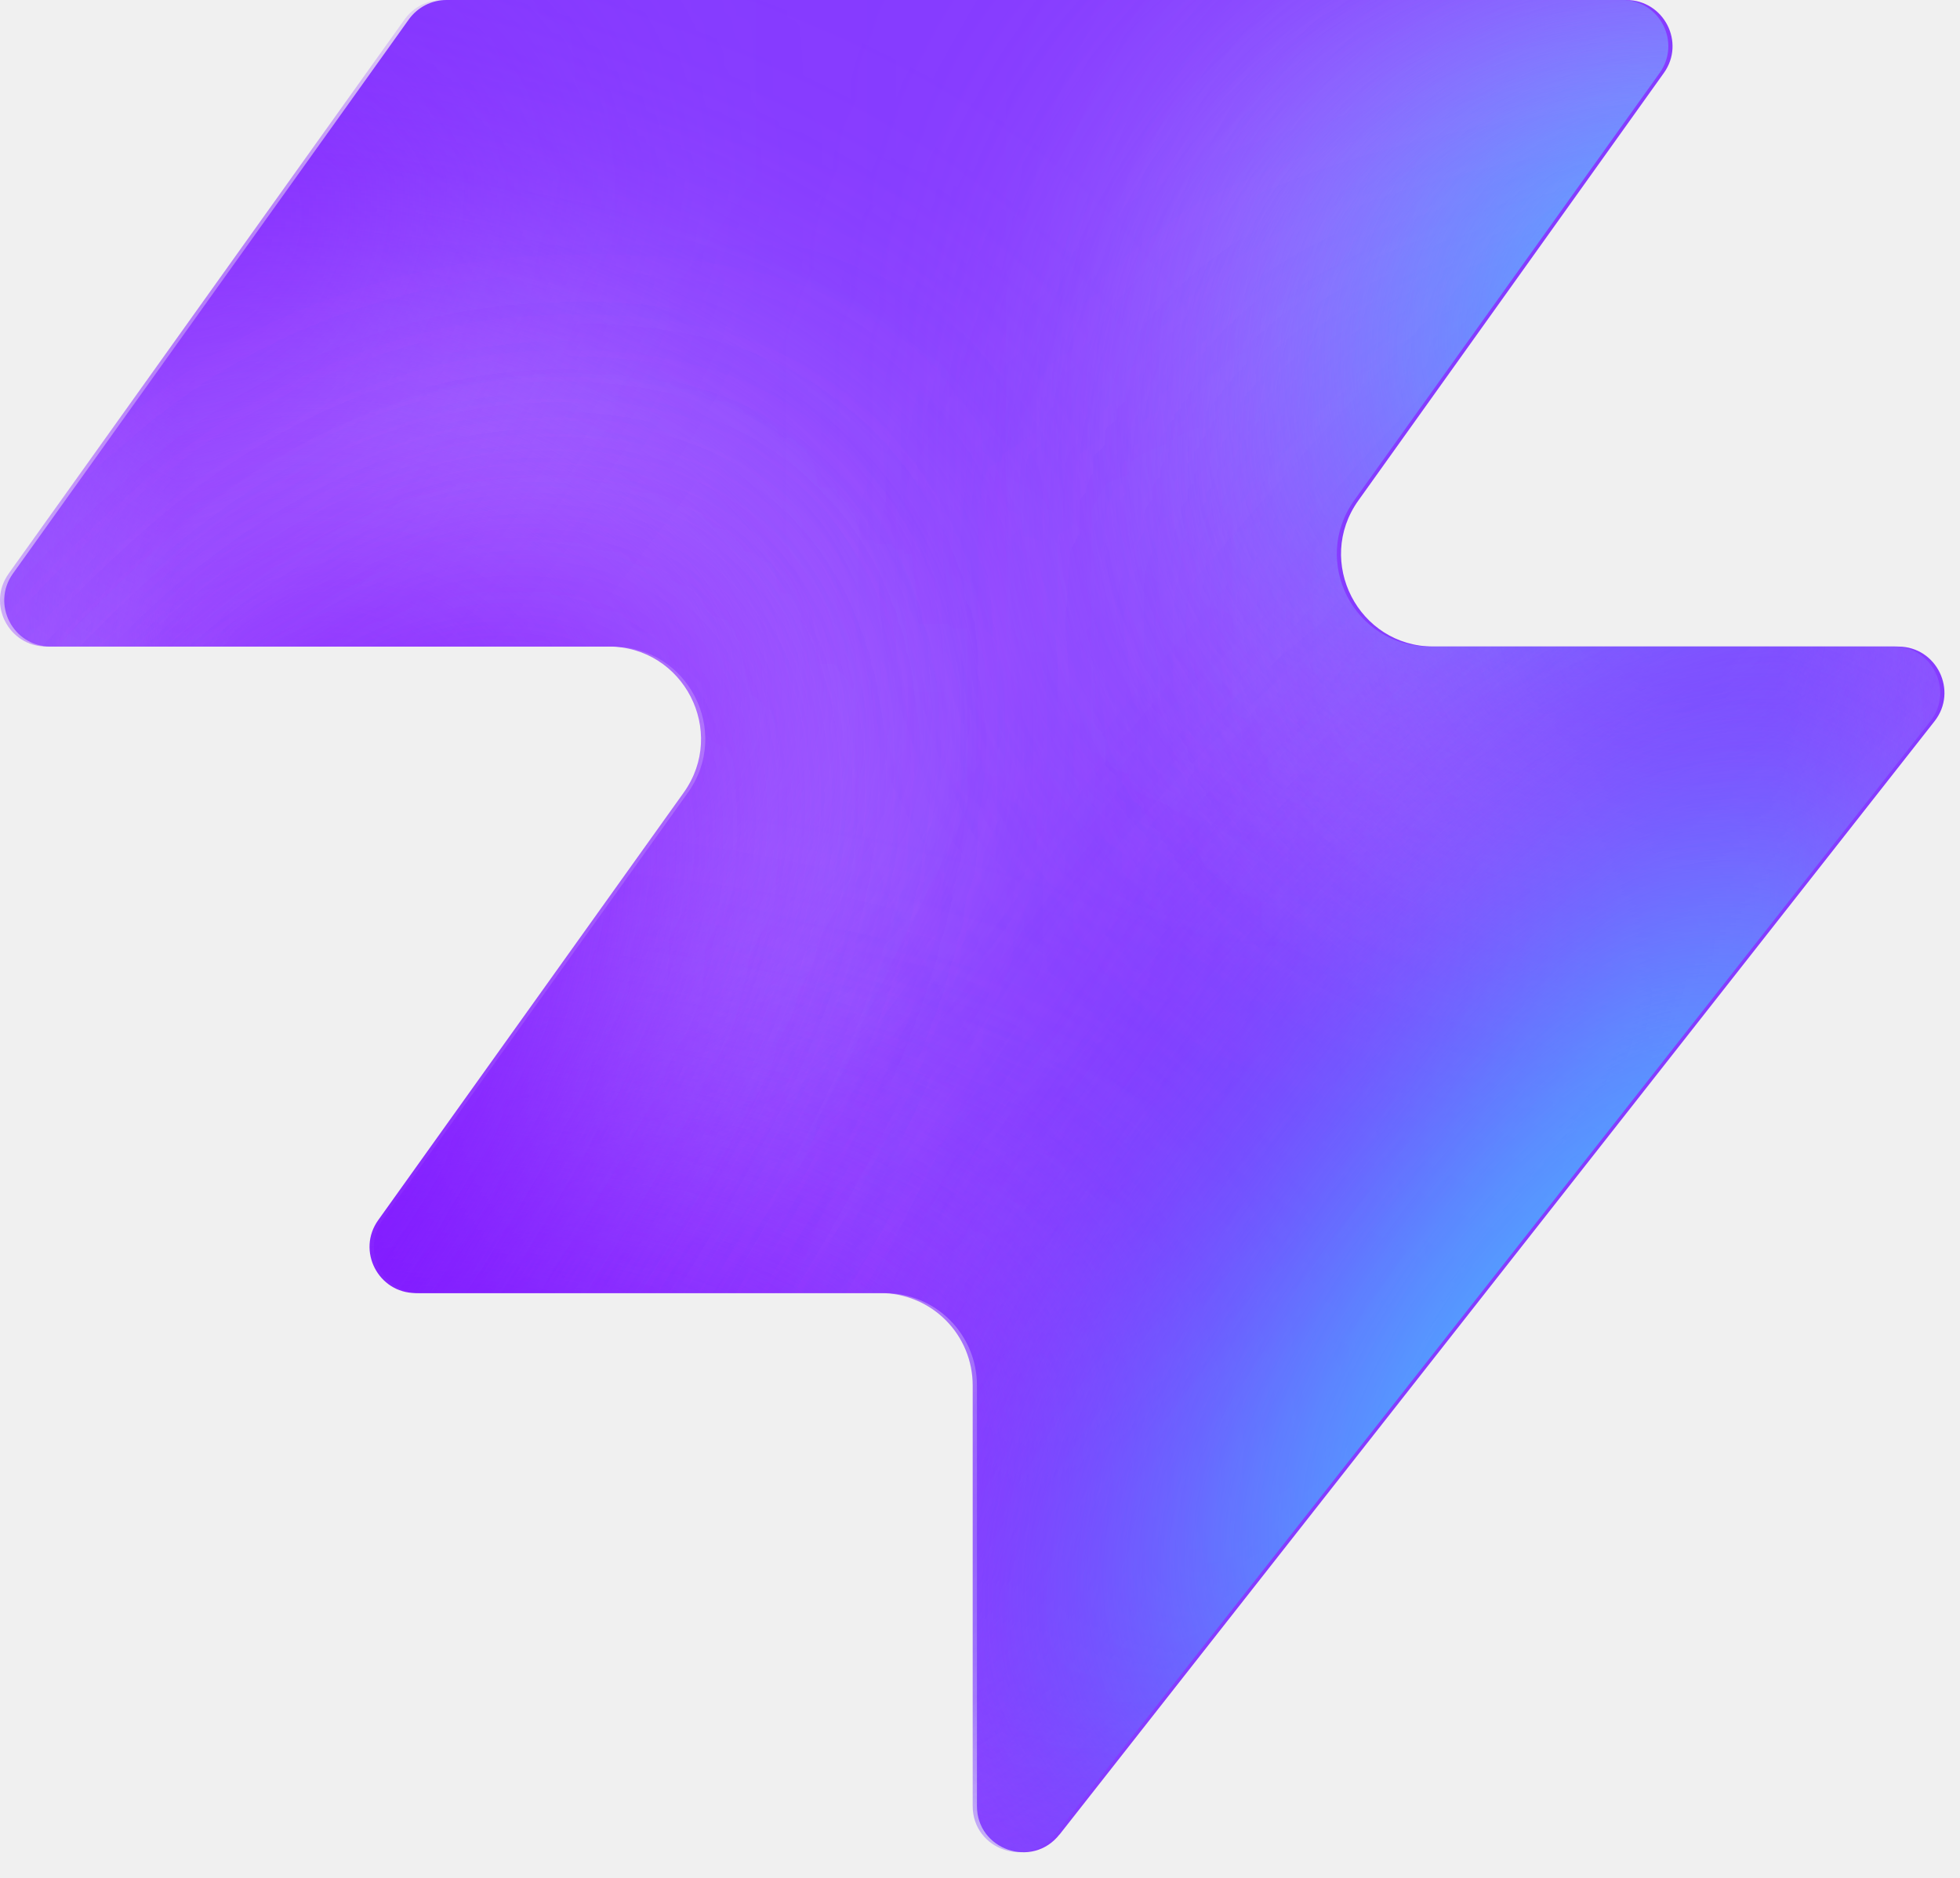
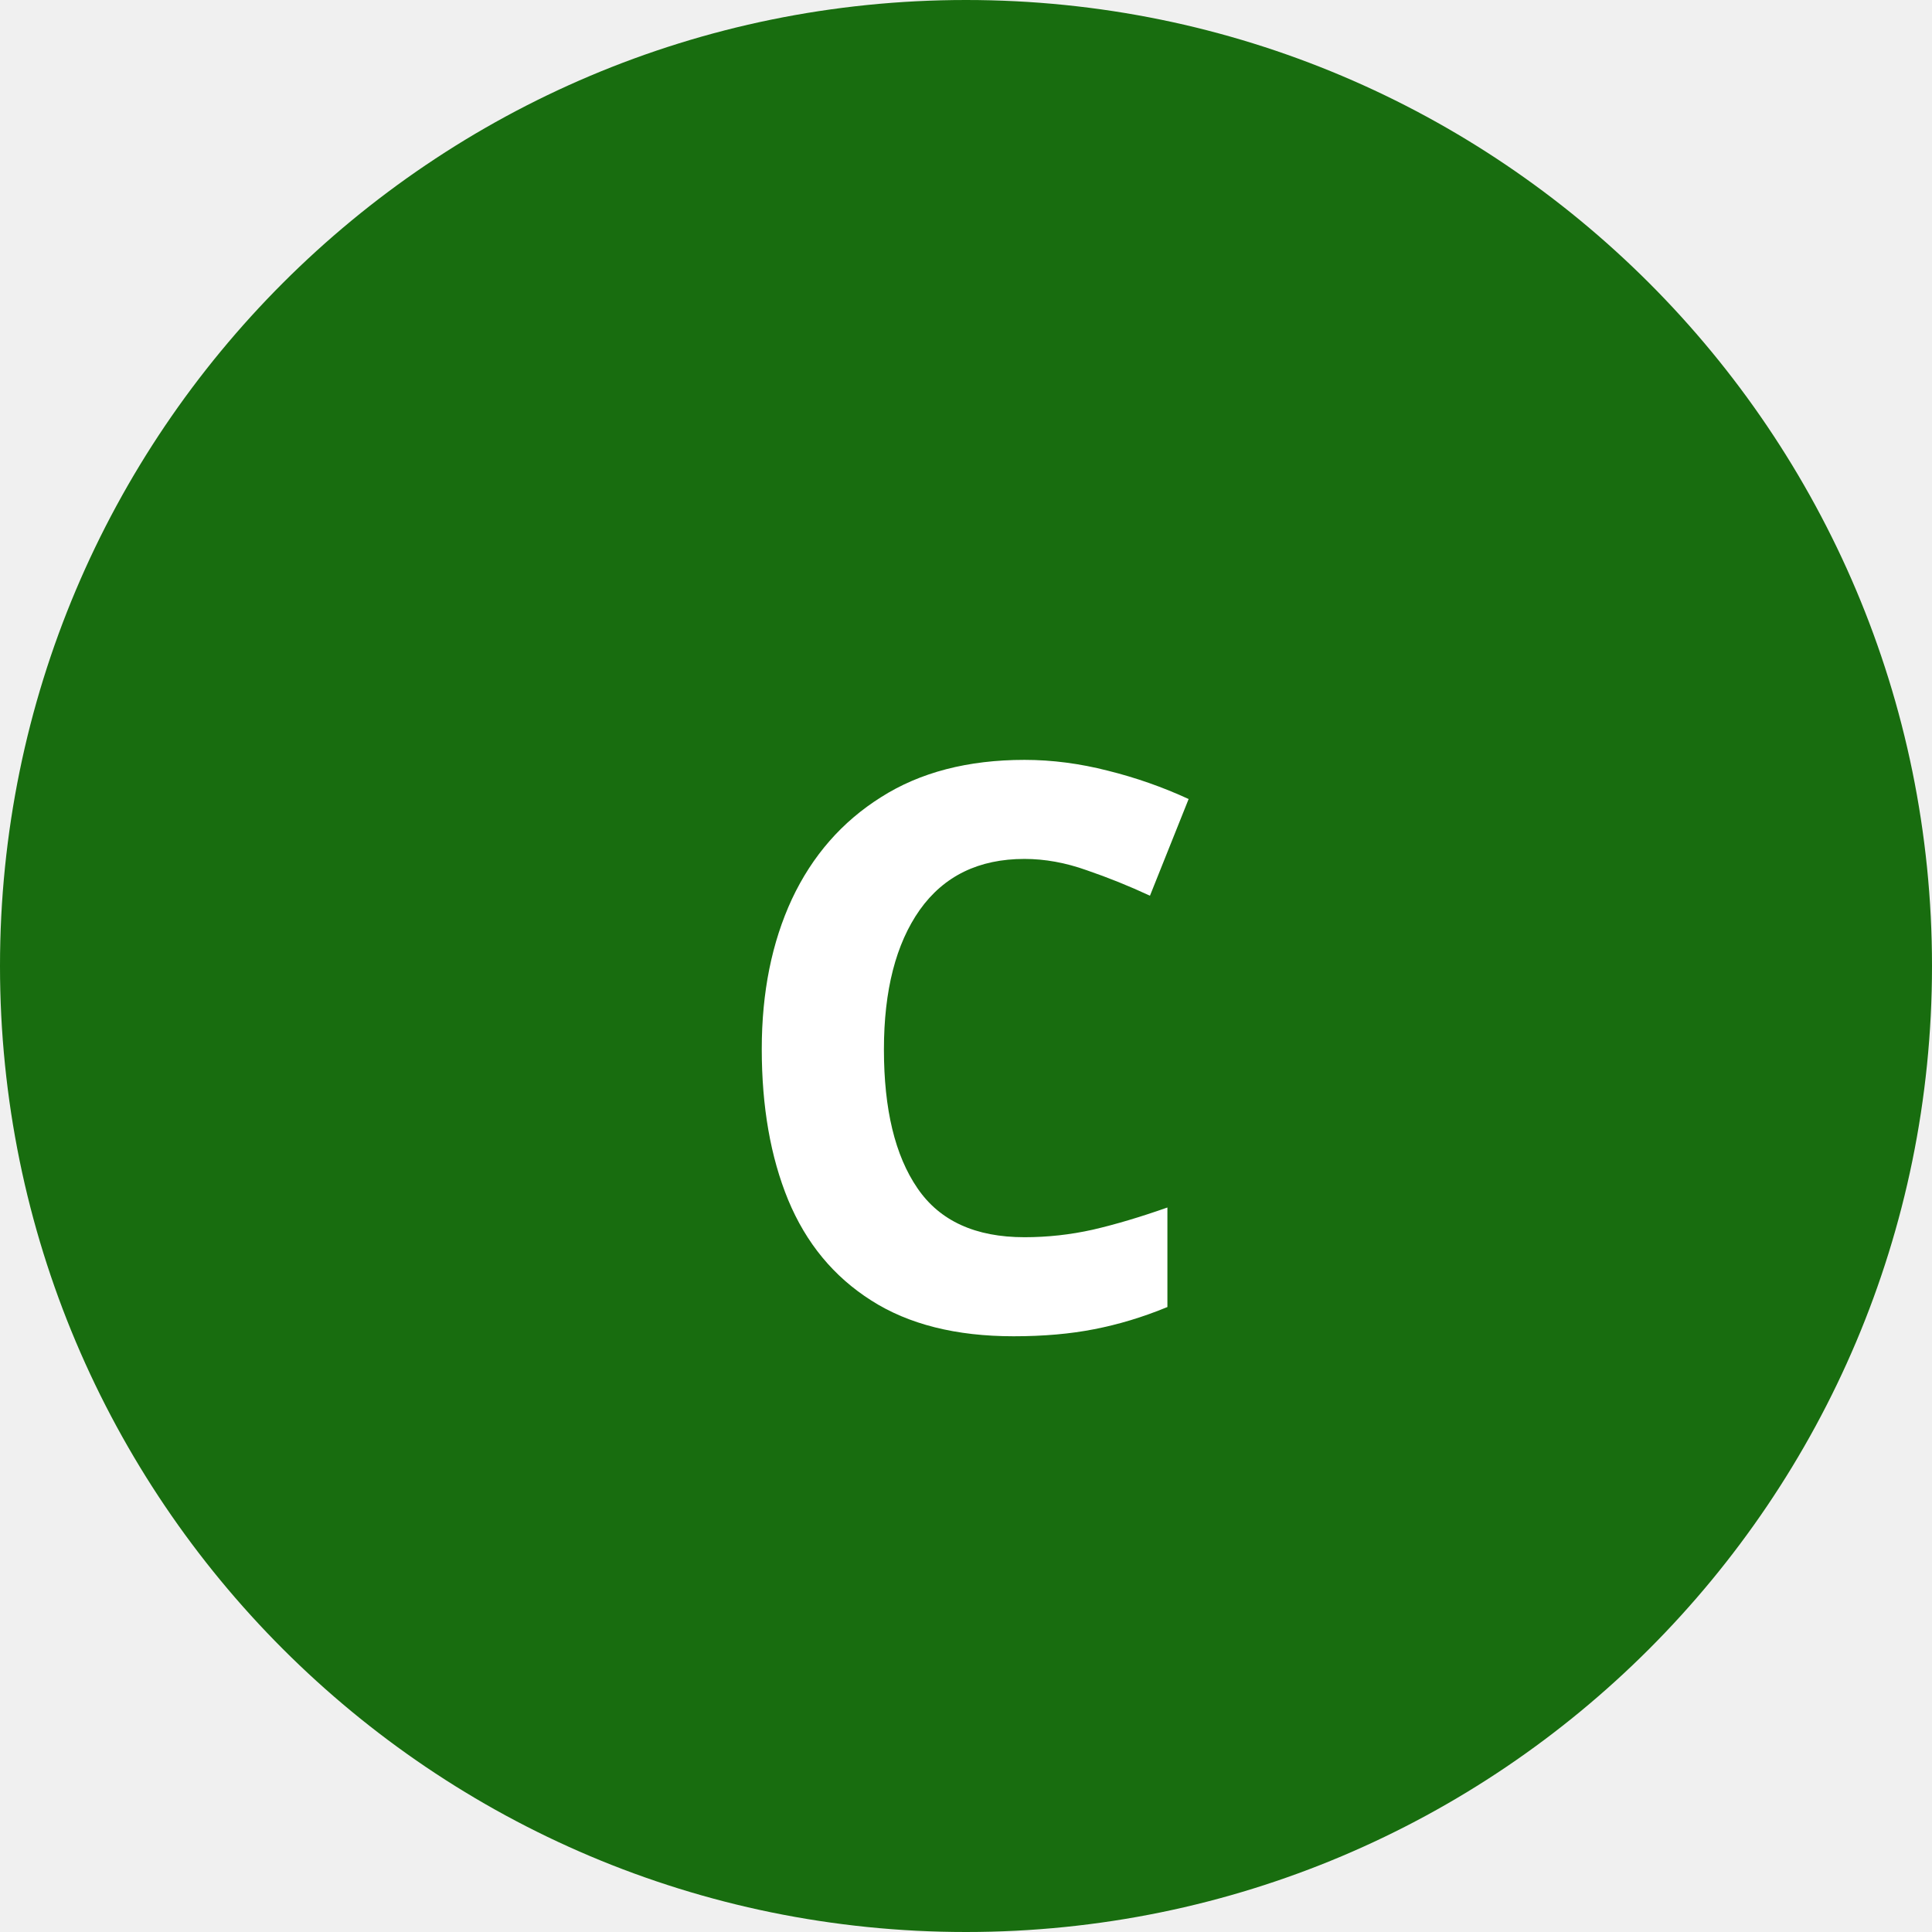
- <svg xmlns="http://www.w3.org/2000/svg" width="48" height="46" fill="none" viewBox="0 0 48 46">
-   <path fill="#863bff" d="M25.946 44.938c-.664.845-2.021.375-2.021-.698V33.937a2.26 2.26 0 0 0-2.262-2.262H10.287c-.92 0-1.456-1.04-.92-1.788l7.48-10.471c1.07-1.497 0-3.578-1.842-3.578H1.237c-.92 0-1.456-1.04-.92-1.788L10.013.474c.214-.297.556-.474.92-.474h28.894c.92 0 1.456 1.04.92 1.788l-7.48 10.471c-1.07 1.498 0 3.579 1.842 3.579h11.377c.943 0 1.473 1.088.89 1.83L25.947 44.94z" style="fill:#863bff;fill:color(display-p3 .525 .23 1);fill-opacity:1" />
-   <mask id="a" width="48" height="46" x="0" y="0" maskUnits="userSpaceOnUse" style="mask-type:alpha">
-     <path fill="#000" d="M25.842 44.938c-.664.844-2.021.375-2.021-.698V33.937a2.26 2.26 0 0 0-2.262-2.262H10.183c-.92 0-1.456-1.04-.92-1.788l7.48-10.471c1.07-1.498 0-3.579-1.842-3.579H1.133c-.92 0-1.456-1.04-.92-1.787L9.91.473c.214-.297.556-.474.92-.474h28.894c.92 0 1.456 1.04.92 1.788l-7.48 10.471c-1.07 1.498 0 3.578 1.842 3.578h11.377c.943 0 1.473 1.088.89 1.832L25.843 44.94z" style="fill:#000;fill-opacity:1" />
-   </mask>
-   <g mask="url(#a)">
-     <g filter="url(#b)">
-       <ellipse cx="5.508" cy="14.704" fill="#ede6ff" rx="5.508" ry="14.704" style="fill:#ede6ff;fill:color(display-p3 .927 .903 1);fill-opacity:1" transform="matrix(.00324 1 1 -.00324 -4.47 31.516)" />
-     </g>
-     <g filter="url(#c)">
-       <ellipse cx="10.399" cy="29.851" fill="#ede6ff" rx="10.399" ry="29.851" style="fill:#ede6ff;fill:color(display-p3 .927 .903 1);fill-opacity:1" transform="matrix(.00324 1 1 -.00324 -39.328 7.883)" />
-     </g>
-     <g filter="url(#d)">
-       <ellipse cx="5.508" cy="30.487" fill="#7e14ff" rx="5.508" ry="30.487" style="fill:#7e14ff;fill:color(display-p3 .492 .077 1);fill-opacity:1" transform="rotate(89.814 -25.913 -14.639)scale(1 -1)" />
-     </g>
-     <g filter="url(#e)">
-       <ellipse cx="5.508" cy="30.599" fill="#7e14ff" rx="5.508" ry="30.599" style="fill:#7e14ff;fill:color(display-p3 .492 .077 1);fill-opacity:1" transform="rotate(89.814 -32.644 -3.334)scale(1 -1)" />
-     </g>
-     <g filter="url(#f)">
-       <ellipse cx="5.508" cy="30.599" fill="#7e14ff" rx="5.508" ry="30.599" style="fill:#7e14ff;fill:color(display-p3 .492 .077 1);fill-opacity:1" transform="matrix(.00324 1 1 -.00324 -34.34 30.47)" />
-     </g>
-     <g filter="url(#g)">
-       <ellipse cx="14.072" cy="22.078" fill="#ede6ff" rx="14.072" ry="22.078" style="fill:#ede6ff;fill:color(display-p3 .927 .903 1);fill-opacity:1" transform="rotate(93.35 24.506 48.493)scale(-1 1)" />
-     </g>
-     <g filter="url(#h)">
-       <ellipse cx="3.47" cy="21.501" fill="#7e14ff" rx="3.47" ry="21.501" style="fill:#7e14ff;fill:color(display-p3 .492 .077 1);fill-opacity:1" transform="rotate(89.009 28.708 47.59)scale(-1 1)" />
-     </g>
-     <g filter="url(#i)">
-       <ellipse cx="3.47" cy="21.501" fill="#7e14ff" rx="3.47" ry="21.501" style="fill:#7e14ff;fill:color(display-p3 .492 .077 1);fill-opacity:1" transform="rotate(89.009 28.708 47.59)scale(-1 1)" />
-     </g>
-     <g filter="url(#j)">
-       <ellipse cx=".387" cy="8.972" fill="#7e14ff" rx="4.407" ry="29.108" style="fill:#7e14ff;fill:color(display-p3 .492 .077 1);fill-opacity:1" transform="rotate(39.51 .387 8.972)" />
-     </g>
-     <g filter="url(#k)">
-       <ellipse cx="47.523" cy="-6.092" fill="#7e14ff" rx="4.407" ry="29.108" style="fill:#7e14ff;fill:color(display-p3 .492 .077 1);fill-opacity:1" transform="rotate(37.892 47.523 -6.092)" />
-     </g>
-     <g filter="url(#l)">
-       <ellipse cx="41.412" cy="6.333" fill="#47bfff" rx="5.971" ry="9.665" style="fill:#47bfff;fill:color(display-p3 .28 .748 1);fill-opacity:1" transform="rotate(37.892 41.412 6.333)" />
-     </g>
-     <g filter="url(#m)">
-       <ellipse cx="-1.879" cy="38.332" fill="#7e14ff" rx="4.407" ry="29.108" style="fill:#7e14ff;fill:color(display-p3 .492 .077 1);fill-opacity:1" transform="rotate(37.892 -1.88 38.332)" />
-     </g>
-     <g filter="url(#n)">
-       <ellipse cx="-1.879" cy="38.332" fill="#7e14ff" rx="4.407" ry="29.108" style="fill:#7e14ff;fill:color(display-p3 .492 .077 1);fill-opacity:1" transform="rotate(37.892 -1.88 38.332)" />
-     </g>
-     <g filter="url(#o)">
-       <ellipse cx="35.651" cy="29.907" fill="#7e14ff" rx="4.407" ry="29.108" style="fill:#7e14ff;fill:color(display-p3 .492 .077 1);fill-opacity:1" transform="rotate(37.892 35.651 29.907)" />
-     </g>
-     <g filter="url(#p)">
-       <ellipse cx="38.418" cy="32.4" fill="#47bfff" rx="5.971" ry="15.297" style="fill:#47bfff;fill:color(display-p3 .28 .748 1);fill-opacity:1" transform="rotate(37.892 38.418 32.4)" />
-     </g>
-   </g>
-   <defs>
-     <filter id="b" width="60.045" height="41.654" x="-19.77" y="16.149" color-interpolation-filters="sRGB" filterUnits="userSpaceOnUse">
-       <feFlood flood-opacity="0" result="BackgroundImageFix" />
-       <feBlend in="SourceGraphic" in2="BackgroundImageFix" result="shape" />
-       <feGaussianBlur result="effect1_foregroundBlur_2002_17158" stdDeviation="7.659" />
-     </filter>
-     <filter id="c" width="90.34" height="51.437" x="-54.613" y="-7.533" color-interpolation-filters="sRGB" filterUnits="userSpaceOnUse">
-       <feFlood flood-opacity="0" result="BackgroundImageFix" />
-       <feBlend in="SourceGraphic" in2="BackgroundImageFix" result="shape" />
-       <feGaussianBlur result="effect1_foregroundBlur_2002_17158" stdDeviation="7.659" />
-     </filter>
-     <filter id="d" width="79.355" height="29.4" x="-49.64" y="2.03" color-interpolation-filters="sRGB" filterUnits="userSpaceOnUse">
-       <feFlood flood-opacity="0" result="BackgroundImageFix" />
-       <feBlend in="SourceGraphic" in2="BackgroundImageFix" result="shape" />
-       <feGaussianBlur result="effect1_foregroundBlur_2002_17158" stdDeviation="4.596" />
-     </filter>
-     <filter id="e" width="79.579" height="29.4" x="-45.045" y="20.029" color-interpolation-filters="sRGB" filterUnits="userSpaceOnUse">
-       <feFlood flood-opacity="0" result="BackgroundImageFix" />
-       <feBlend in="SourceGraphic" in2="BackgroundImageFix" result="shape" />
-       <feGaussianBlur result="effect1_foregroundBlur_2002_17158" stdDeviation="4.596" />
-     </filter>
-     <filter id="f" width="79.579" height="29.4" x="-43.513" y="21.178" color-interpolation-filters="sRGB" filterUnits="userSpaceOnUse">
-       <feFlood flood-opacity="0" result="BackgroundImageFix" />
-       <feBlend in="SourceGraphic" in2="BackgroundImageFix" result="shape" />
-       <feGaussianBlur result="effect1_foregroundBlur_2002_17158" stdDeviation="4.596" />
-     </filter>
-     <filter id="g" width="74.749" height="58.852" x="15.756" y="-17.901" color-interpolation-filters="sRGB" filterUnits="userSpaceOnUse">
-       <feFlood flood-opacity="0" result="BackgroundImageFix" />
-       <feBlend in="SourceGraphic" in2="BackgroundImageFix" result="shape" />
-       <feGaussianBlur result="effect1_foregroundBlur_2002_17158" stdDeviation="7.659" />
-     </filter>
-     <filter id="h" width="61.377" height="25.362" x="23.548" y="2.284" color-interpolation-filters="sRGB" filterUnits="userSpaceOnUse">
-       <feFlood flood-opacity="0" result="BackgroundImageFix" />
-       <feBlend in="SourceGraphic" in2="BackgroundImageFix" result="shape" />
-       <feGaussianBlur result="effect1_foregroundBlur_2002_17158" stdDeviation="4.596" />
-     </filter>
-     <filter id="i" width="61.377" height="25.362" x="23.548" y="2.284" color-interpolation-filters="sRGB" filterUnits="userSpaceOnUse">
-       <feFlood flood-opacity="0" result="BackgroundImageFix" />
-       <feBlend in="SourceGraphic" in2="BackgroundImageFix" result="shape" />
-       <feGaussianBlur result="effect1_foregroundBlur_2002_17158" stdDeviation="4.596" />
-     </filter>
-     <filter id="j" width="56.045" height="63.649" x="-27.636" y="-22.853" color-interpolation-filters="sRGB" filterUnits="userSpaceOnUse">
-       <feFlood flood-opacity="0" result="BackgroundImageFix" />
-       <feBlend in="SourceGraphic" in2="BackgroundImageFix" result="shape" />
-       <feGaussianBlur result="effect1_foregroundBlur_2002_17158" stdDeviation="4.596" />
-     </filter>
-     <filter id="k" width="54.814" height="64.646" x="20.116" y="-38.415" color-interpolation-filters="sRGB" filterUnits="userSpaceOnUse">
-       <feFlood flood-opacity="0" result="BackgroundImageFix" />
-       <feBlend in="SourceGraphic" in2="BackgroundImageFix" result="shape" />
-       <feGaussianBlur result="effect1_foregroundBlur_2002_17158" stdDeviation="4.596" />
-     </filter>
-     <filter id="l" width="33.541" height="35.313" x="24.641" y="-11.323" color-interpolation-filters="sRGB" filterUnits="userSpaceOnUse">
-       <feFlood flood-opacity="0" result="BackgroundImageFix" />
-       <feBlend in="SourceGraphic" in2="BackgroundImageFix" result="shape" />
-       <feGaussianBlur result="effect1_foregroundBlur_2002_17158" stdDeviation="4.596" />
-     </filter>
-     <filter id="m" width="54.814" height="64.646" x="-29.286" y="6.009" color-interpolation-filters="sRGB" filterUnits="userSpaceOnUse">
-       <feFlood flood-opacity="0" result="BackgroundImageFix" />
-       <feBlend in="SourceGraphic" in2="BackgroundImageFix" result="shape" />
-       <feGaussianBlur result="effect1_foregroundBlur_2002_17158" stdDeviation="4.596" />
-     </filter>
-     <filter id="n" width="54.814" height="64.646" x="-29.286" y="6.009" color-interpolation-filters="sRGB" filterUnits="userSpaceOnUse">
-       <feFlood flood-opacity="0" result="BackgroundImageFix" />
-       <feBlend in="SourceGraphic" in2="BackgroundImageFix" result="shape" />
-       <feGaussianBlur result="effect1_foregroundBlur_2002_17158" stdDeviation="4.596" />
-     </filter>
-     <filter id="o" width="54.814" height="64.646" x="8.244" y="-2.416" color-interpolation-filters="sRGB" filterUnits="userSpaceOnUse">
-       <feFlood flood-opacity="0" result="BackgroundImageFix" />
-       <feBlend in="SourceGraphic" in2="BackgroundImageFix" result="shape" />
-       <feGaussianBlur result="effect1_foregroundBlur_2002_17158" stdDeviation="4.596" />
-     </filter>
-     <filter id="p" width="39.409" height="43.623" x="18.713" y="10.588" color-interpolation-filters="sRGB" filterUnits="userSpaceOnUse">
-       <feFlood flood-opacity="0" result="BackgroundImageFix" />
-       <feBlend in="SourceGraphic" in2="BackgroundImageFix" result="shape" />
-       <feGaussianBlur result="effect1_foregroundBlur_2002_17158" stdDeviation="4.596" />
-     </filter>
-   </defs>
+ <svg xmlns="http://www.w3.org/2000/svg" viewBox="0 0 64 64">
+   <circle cx="32" cy="32" r="32" fill="#186D0F" />
+   <text x="32" y="44" font-family="sans-serif" font-weight="bold" font-size="26" fill="white" text-anchor="middle">C</text>
</svg>
